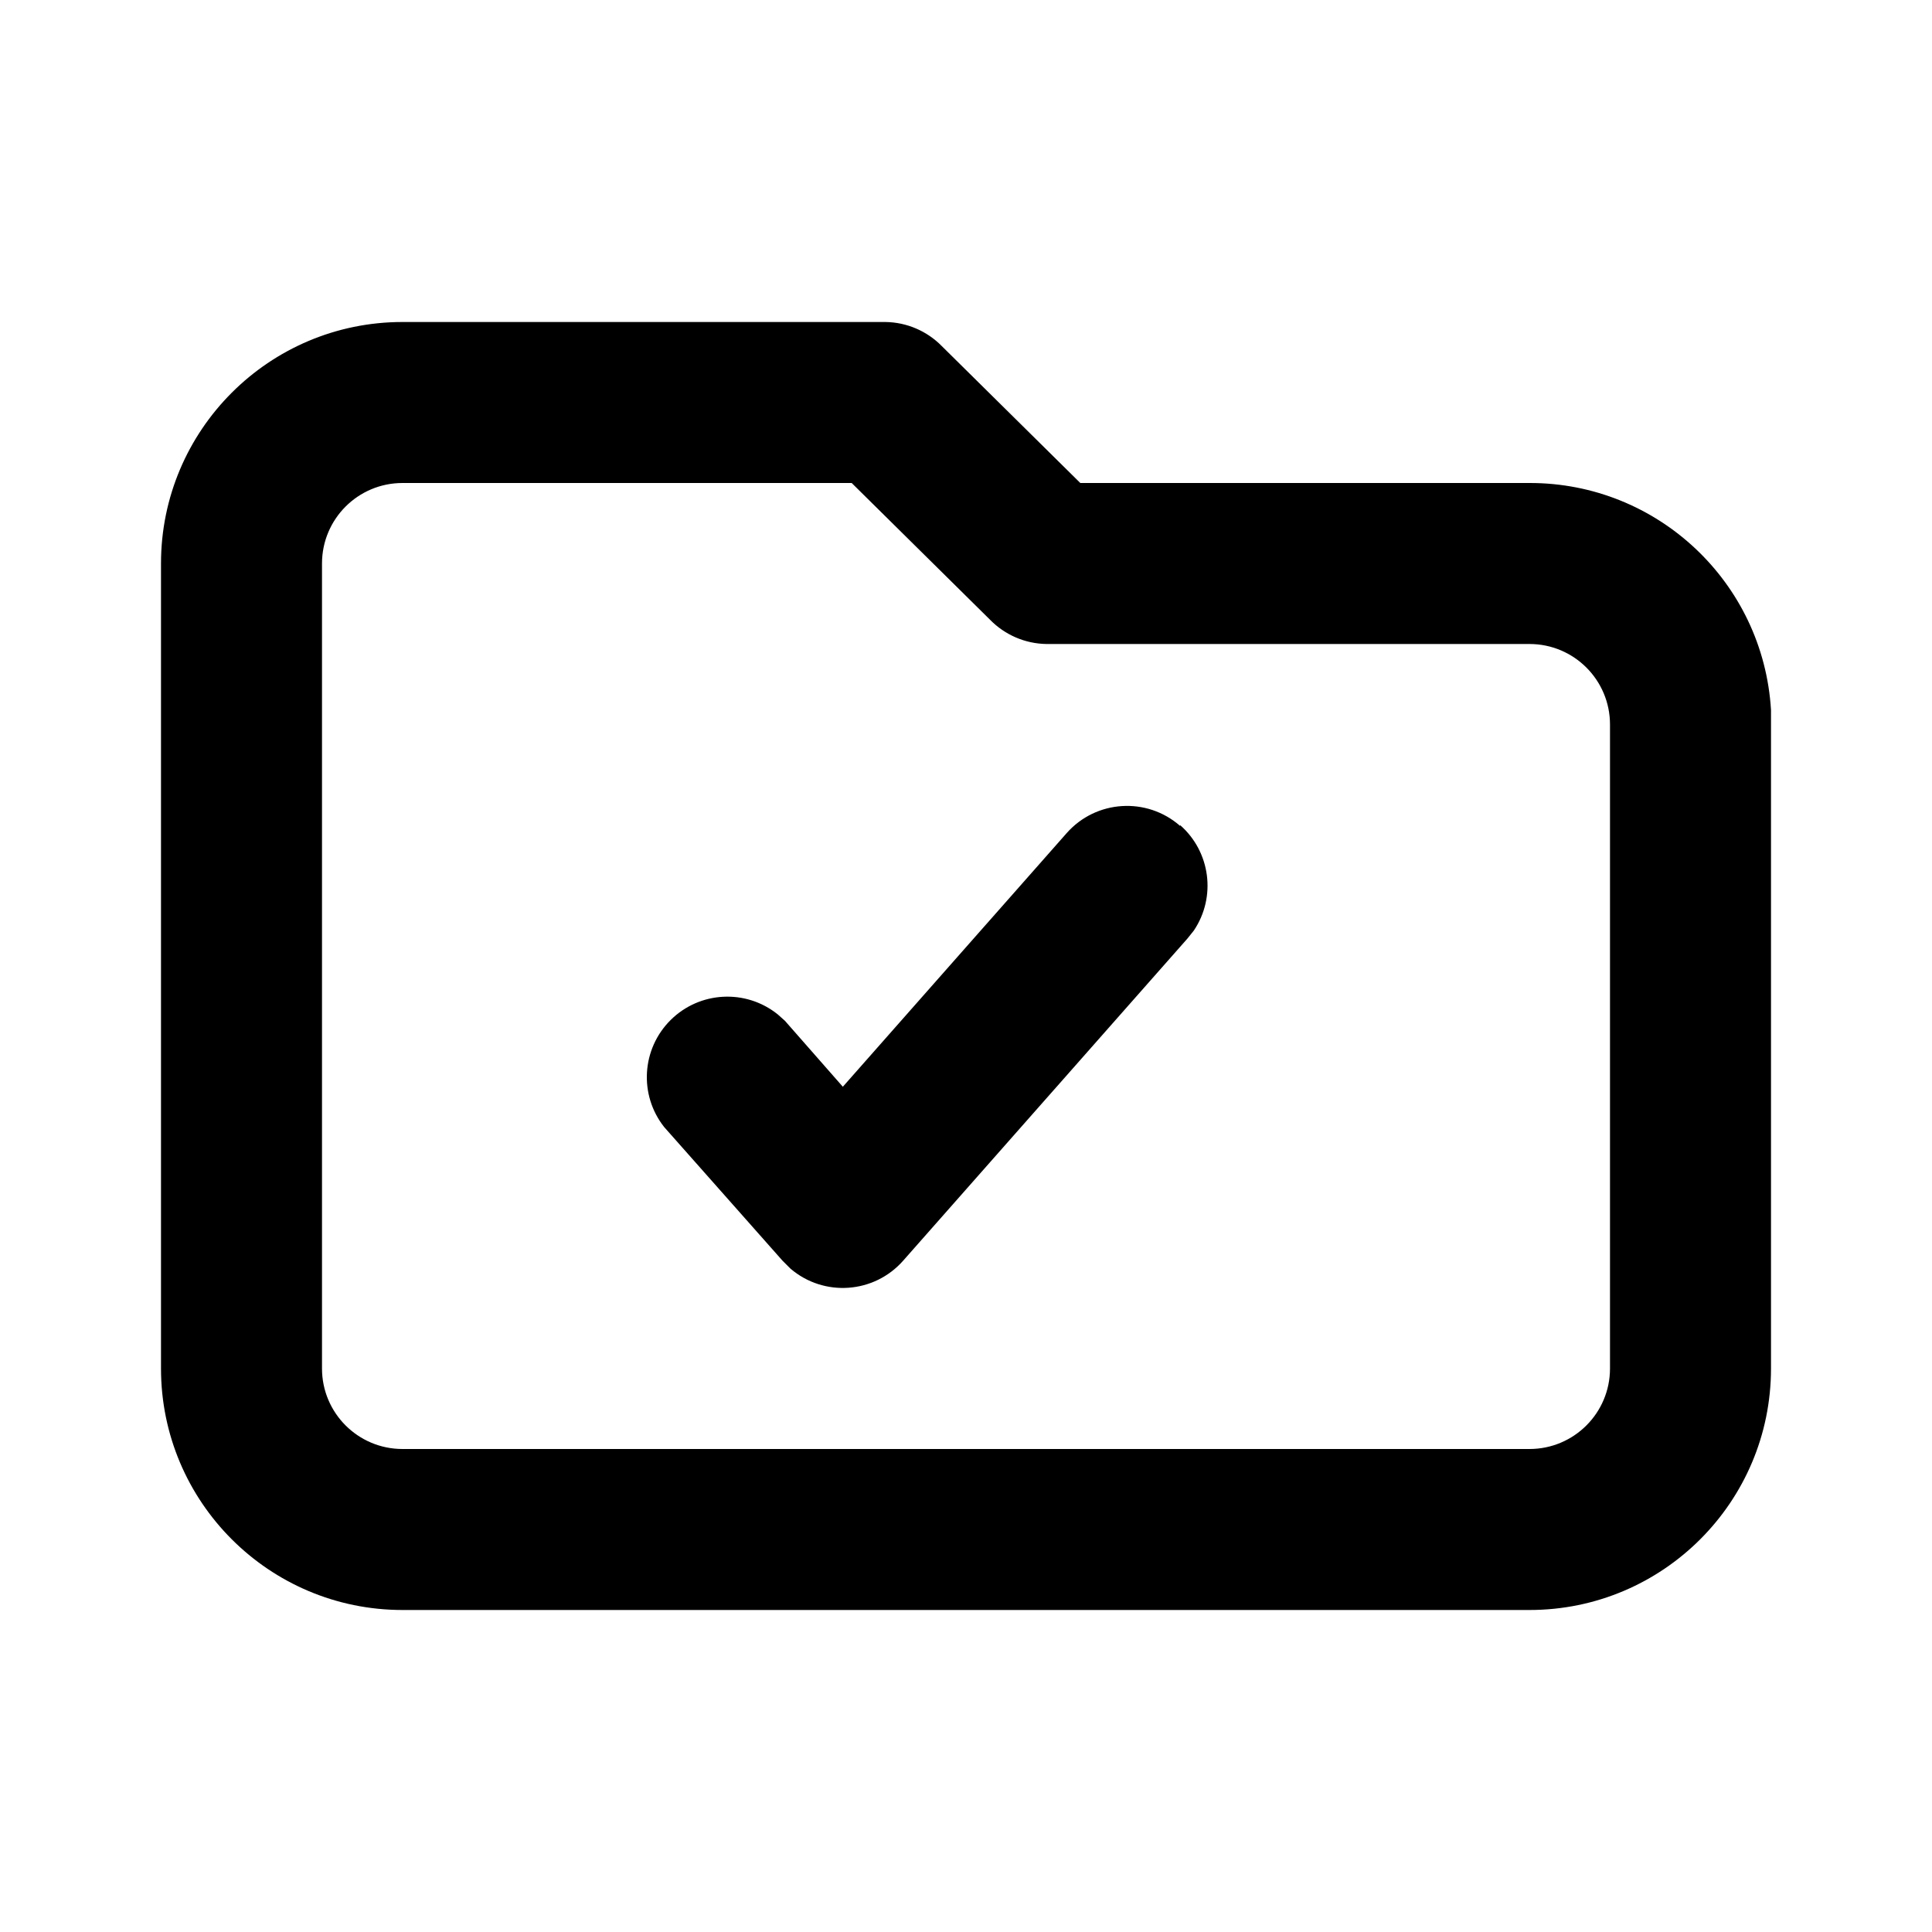
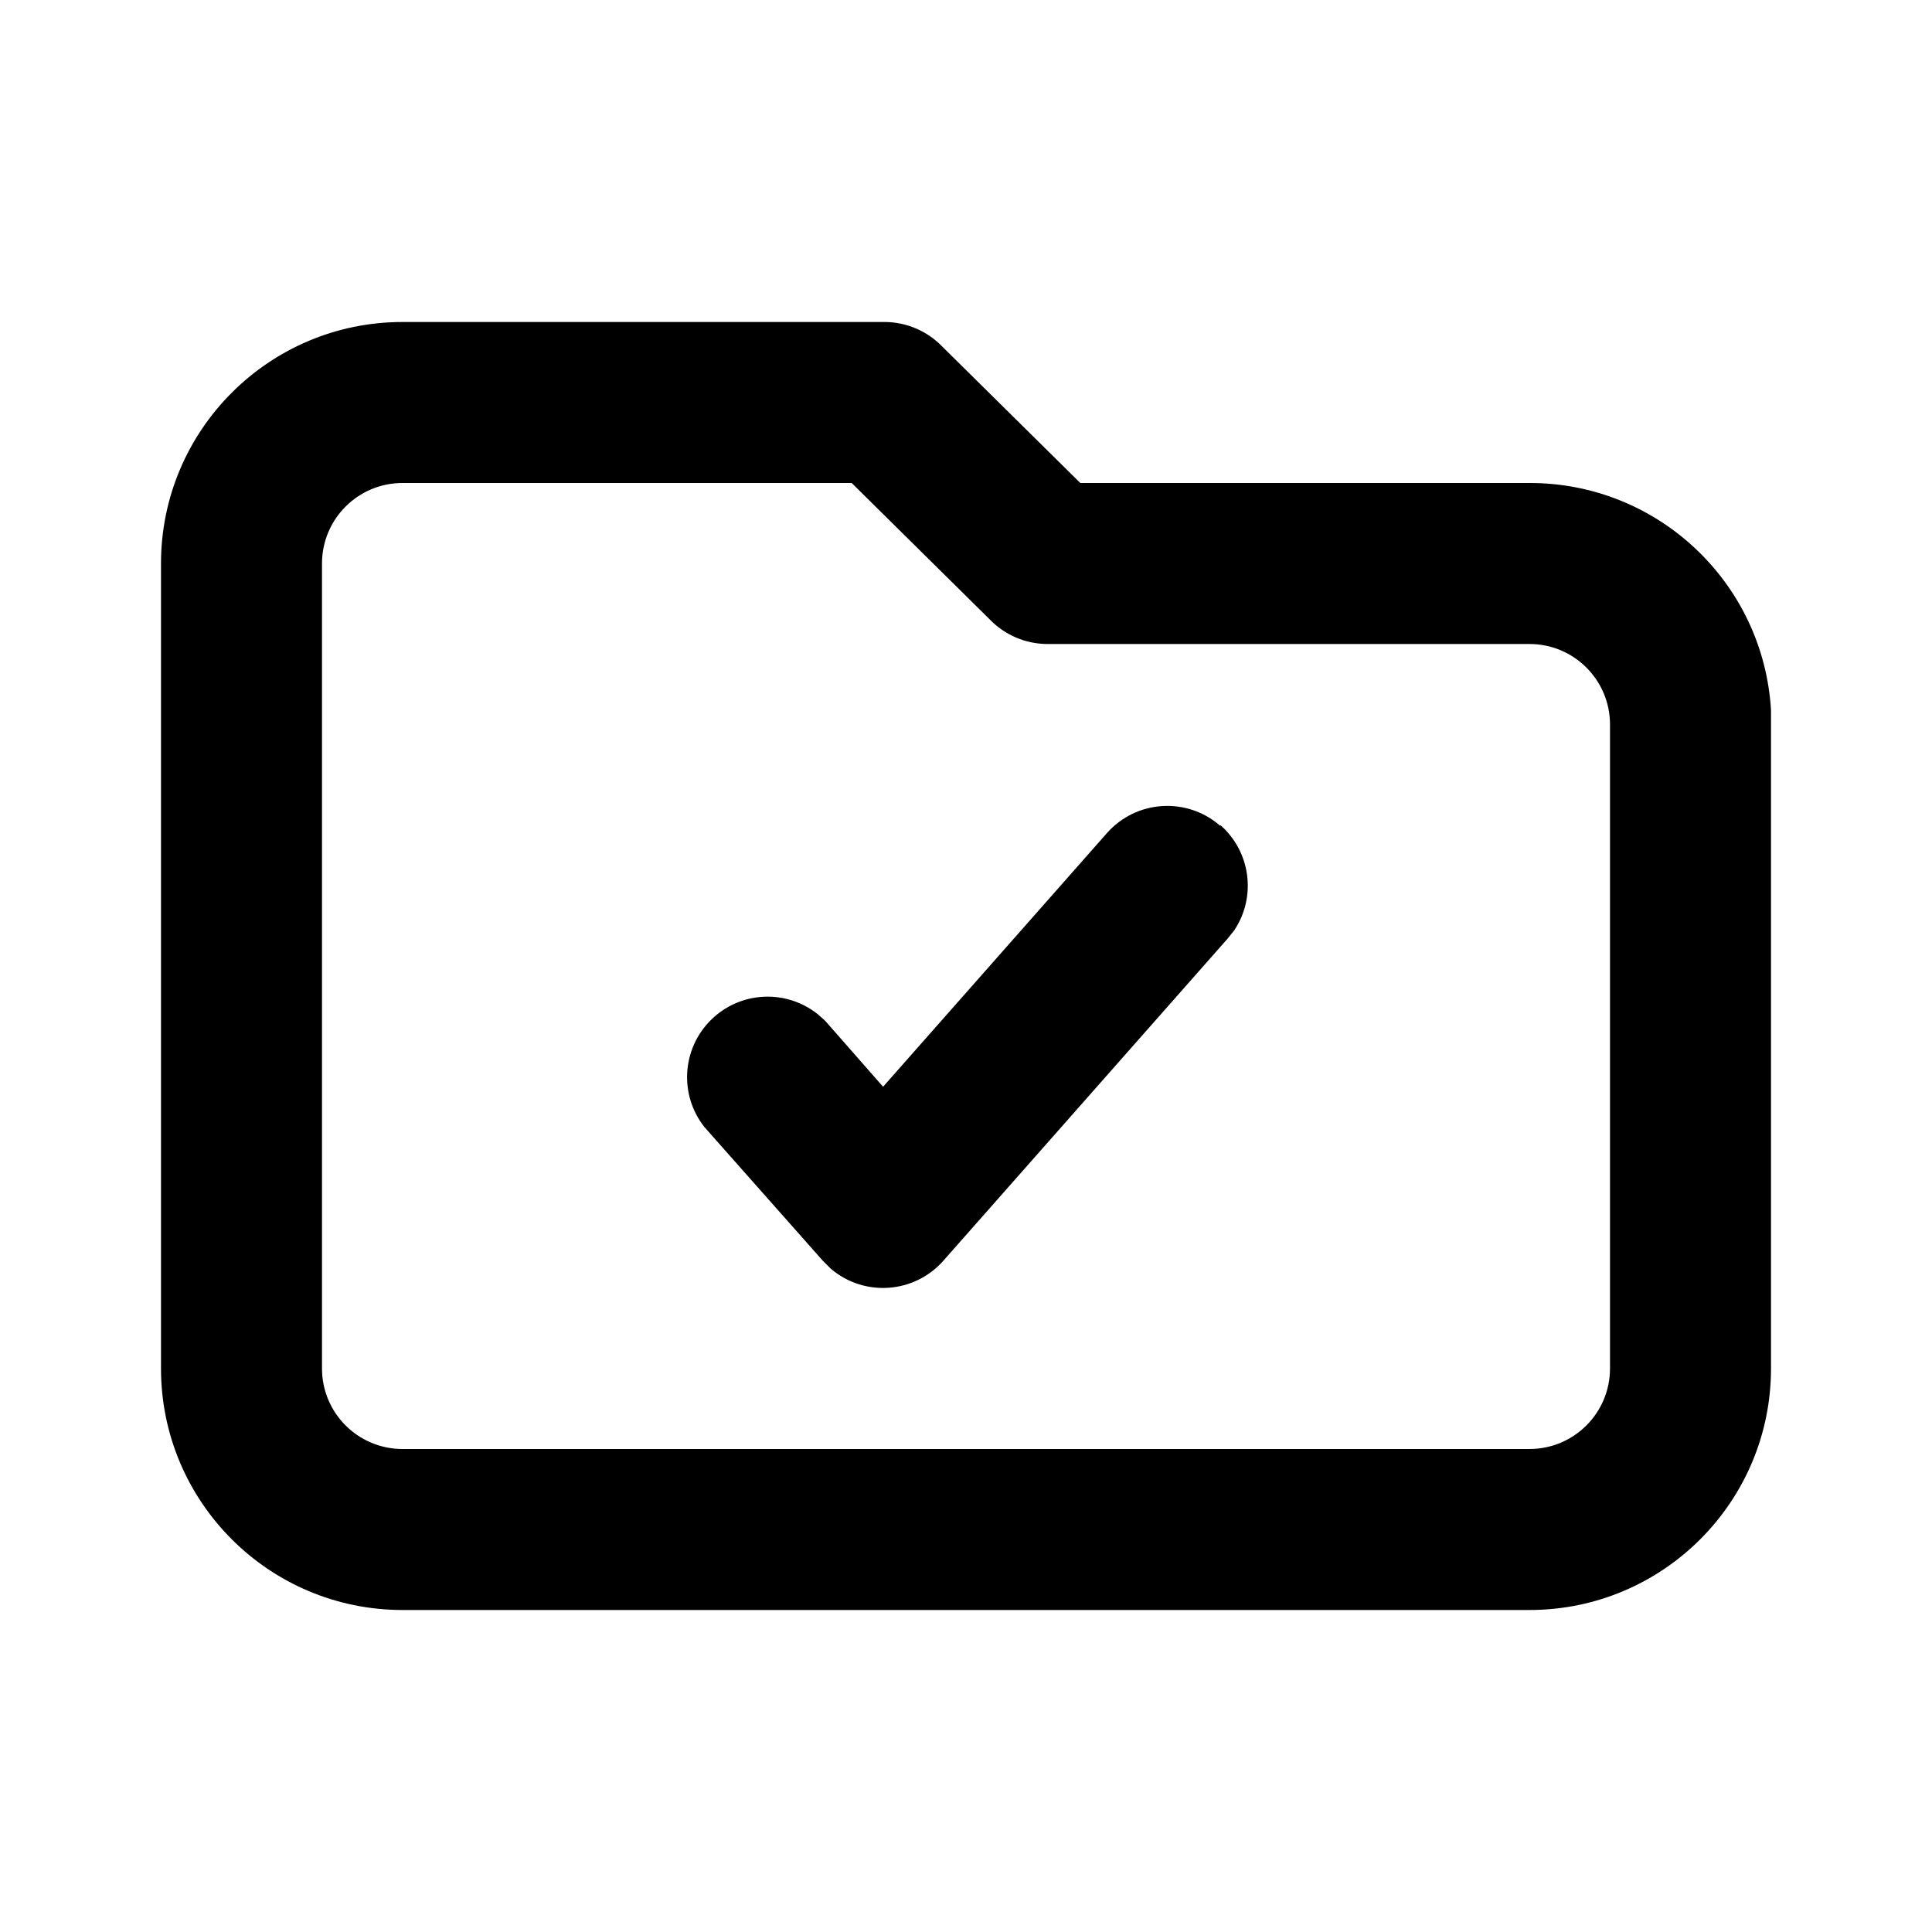
<svg xmlns="http://www.w3.org/2000/svg" viewBox="0 0 24 24">
-   <path d="M11 4a1 1 0 01.7.3L13.42 6H19a3 3 0 013 2.82V17a3 3 0 01-3 3H5a3 3 0 01-3-3V7a3 3 0 013-3zm-.41 2H5a1 1 0 00-1 1v10a1 1 0 001 1h14a1 1 0 001-1V9a1 1 0 00-1-1h-6a1 1 0 01-.7-.3L10.58 6zm4.07 4.25a1 1 0 01.17 1.31l-.08.1-3.53 4a1 1 0 01-1.4.1l-.1-.1L8.25 14a1 1 0 011.41-1.4l.09.08.72.82 2.78-3.15a1 1 0 011.41-.09z" />
+   <path d="M11 4a1 1 0 01.7.3L13.42 6H19a3 3 0 013 2.82V17a3 3 0 01-3 3H5a3 3 0 01-3-3V7a3 3 0 013-3zm-.41 2H5a1 1 0 00-1 1v10a1 1 0 001 1h14a1 1 0 001-1V9a1 1 0 00-1-1h-6a1 1 0 01-.7-.3L10.58 6zm4.57 4.25a1 1 0 01.17 1.31l-.08.1-3.53 4a1 1 0 01-1.4.1l-.1-.1L8.75 14a1 1 0 011.41-1.4l.09.08.72.82 2.78-3.15a1 1 0 011.41-.09z" />
</svg>
